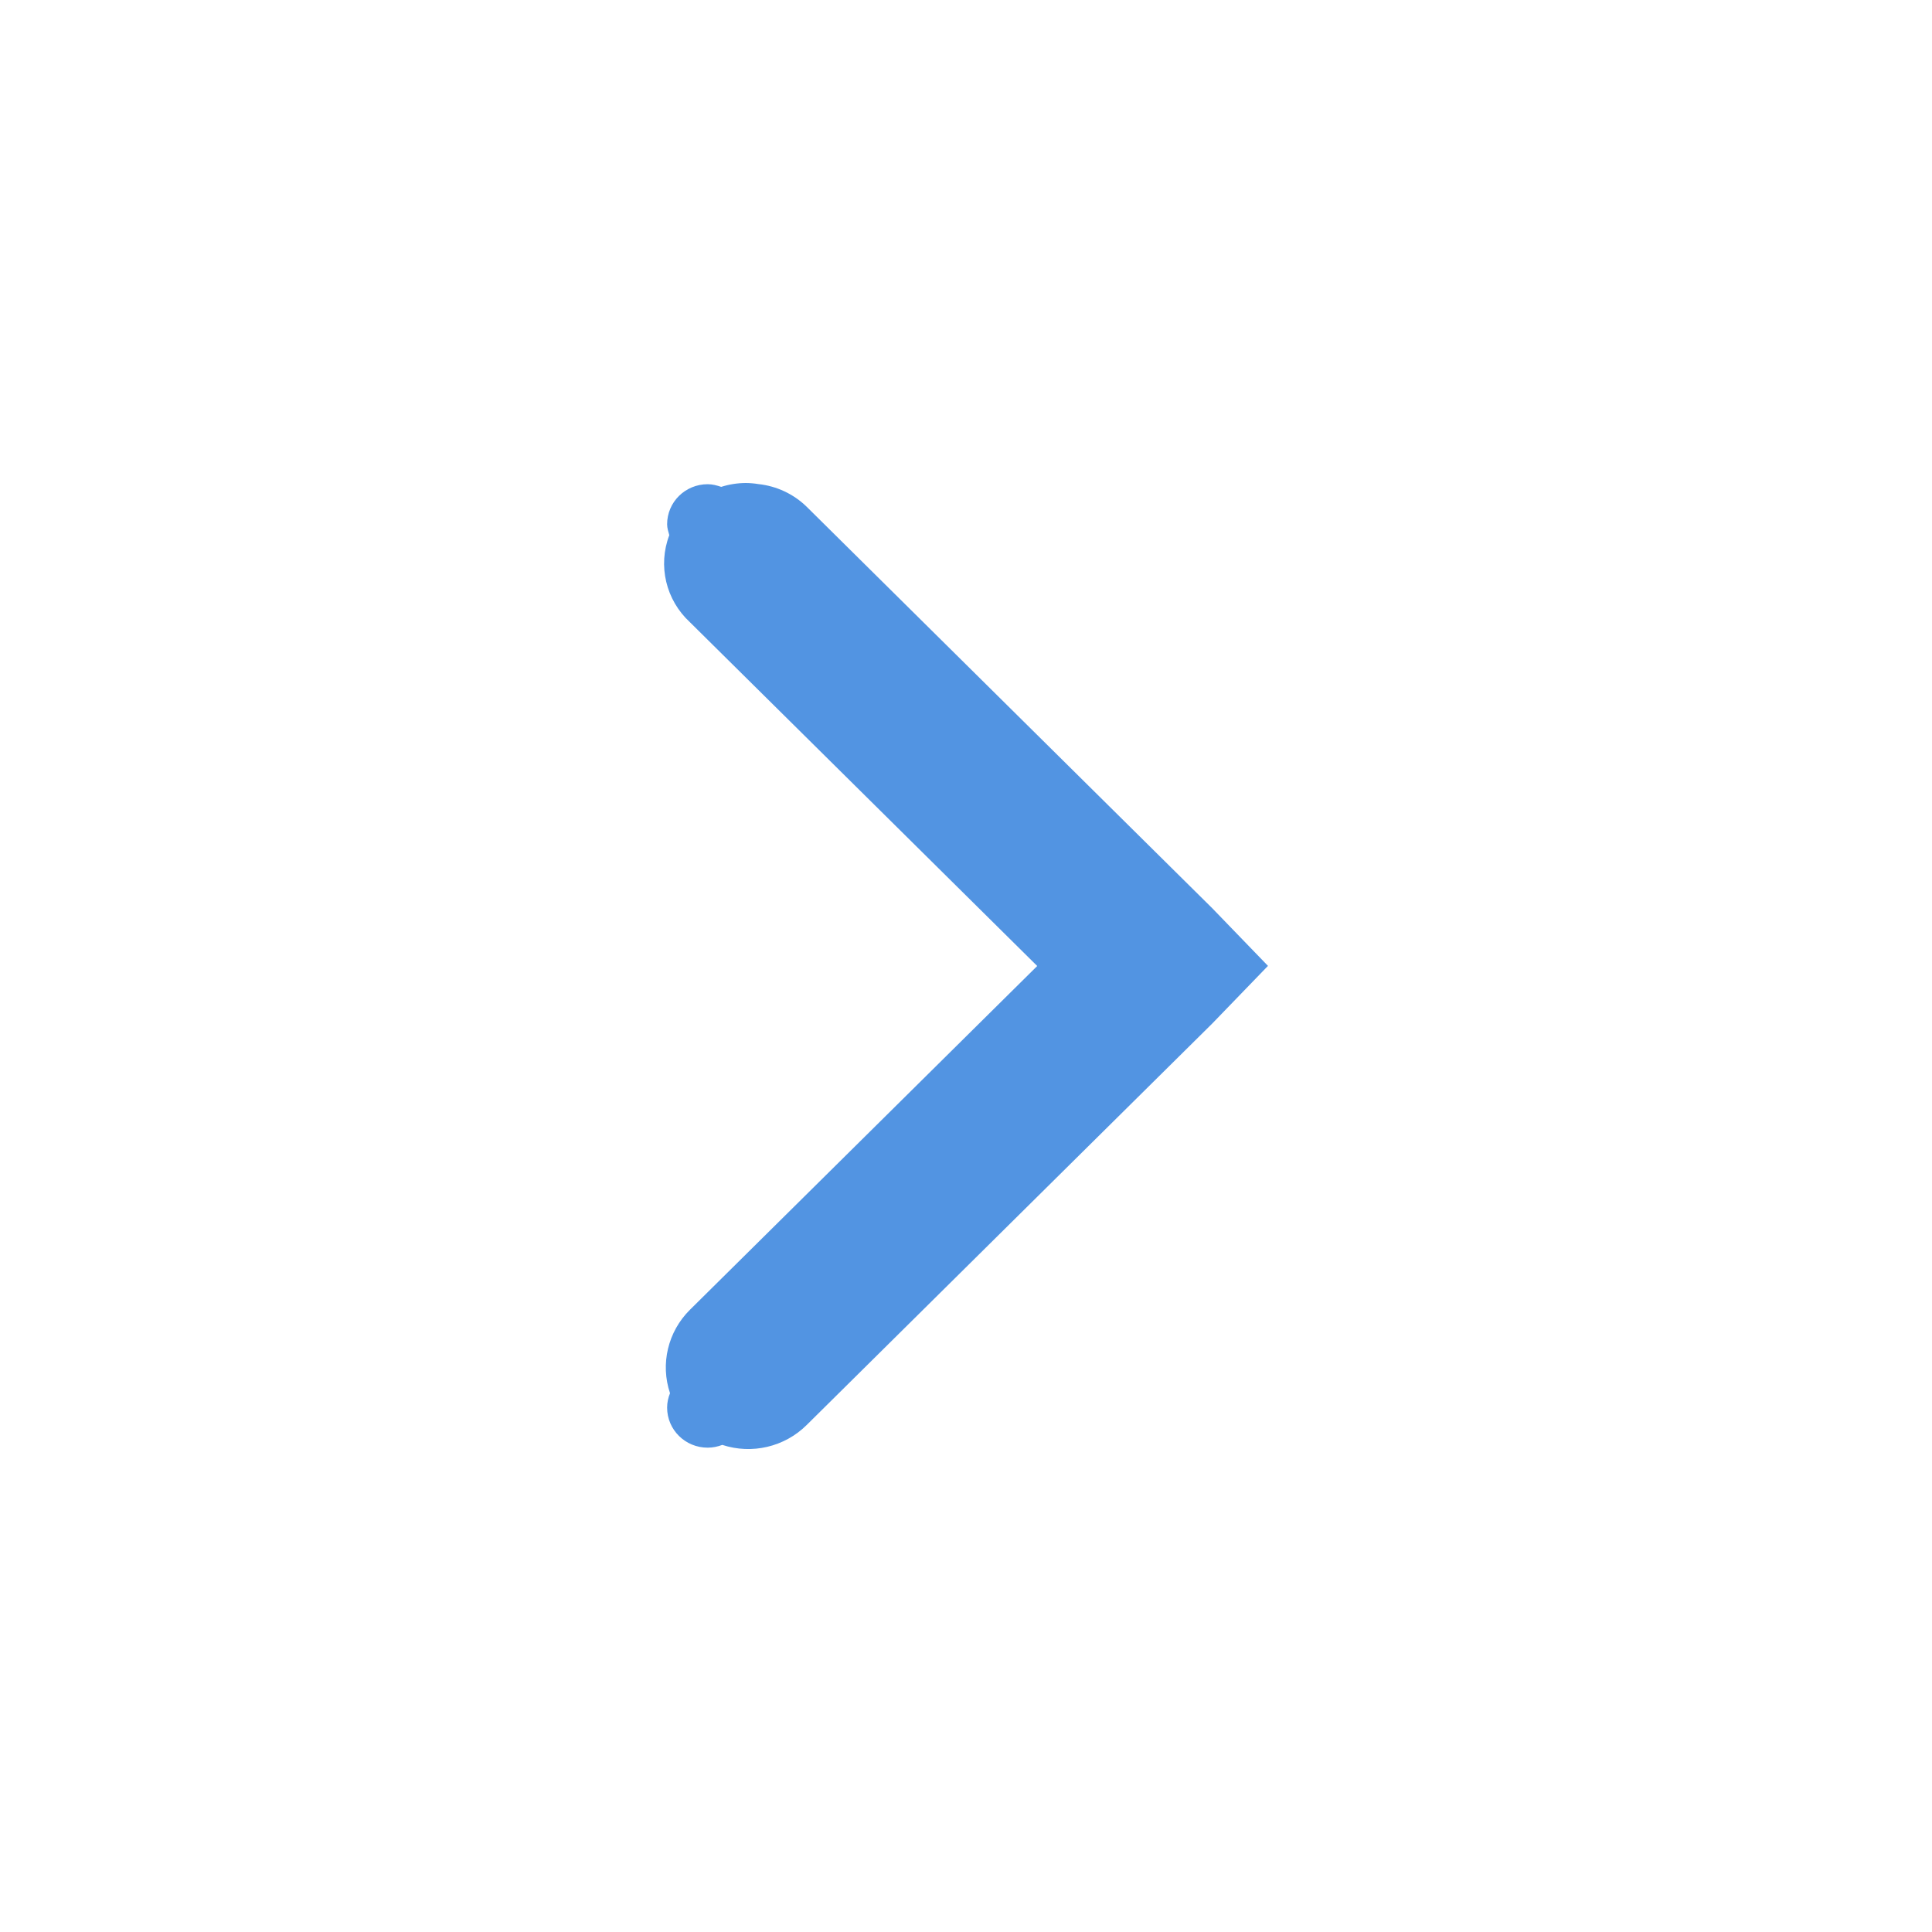
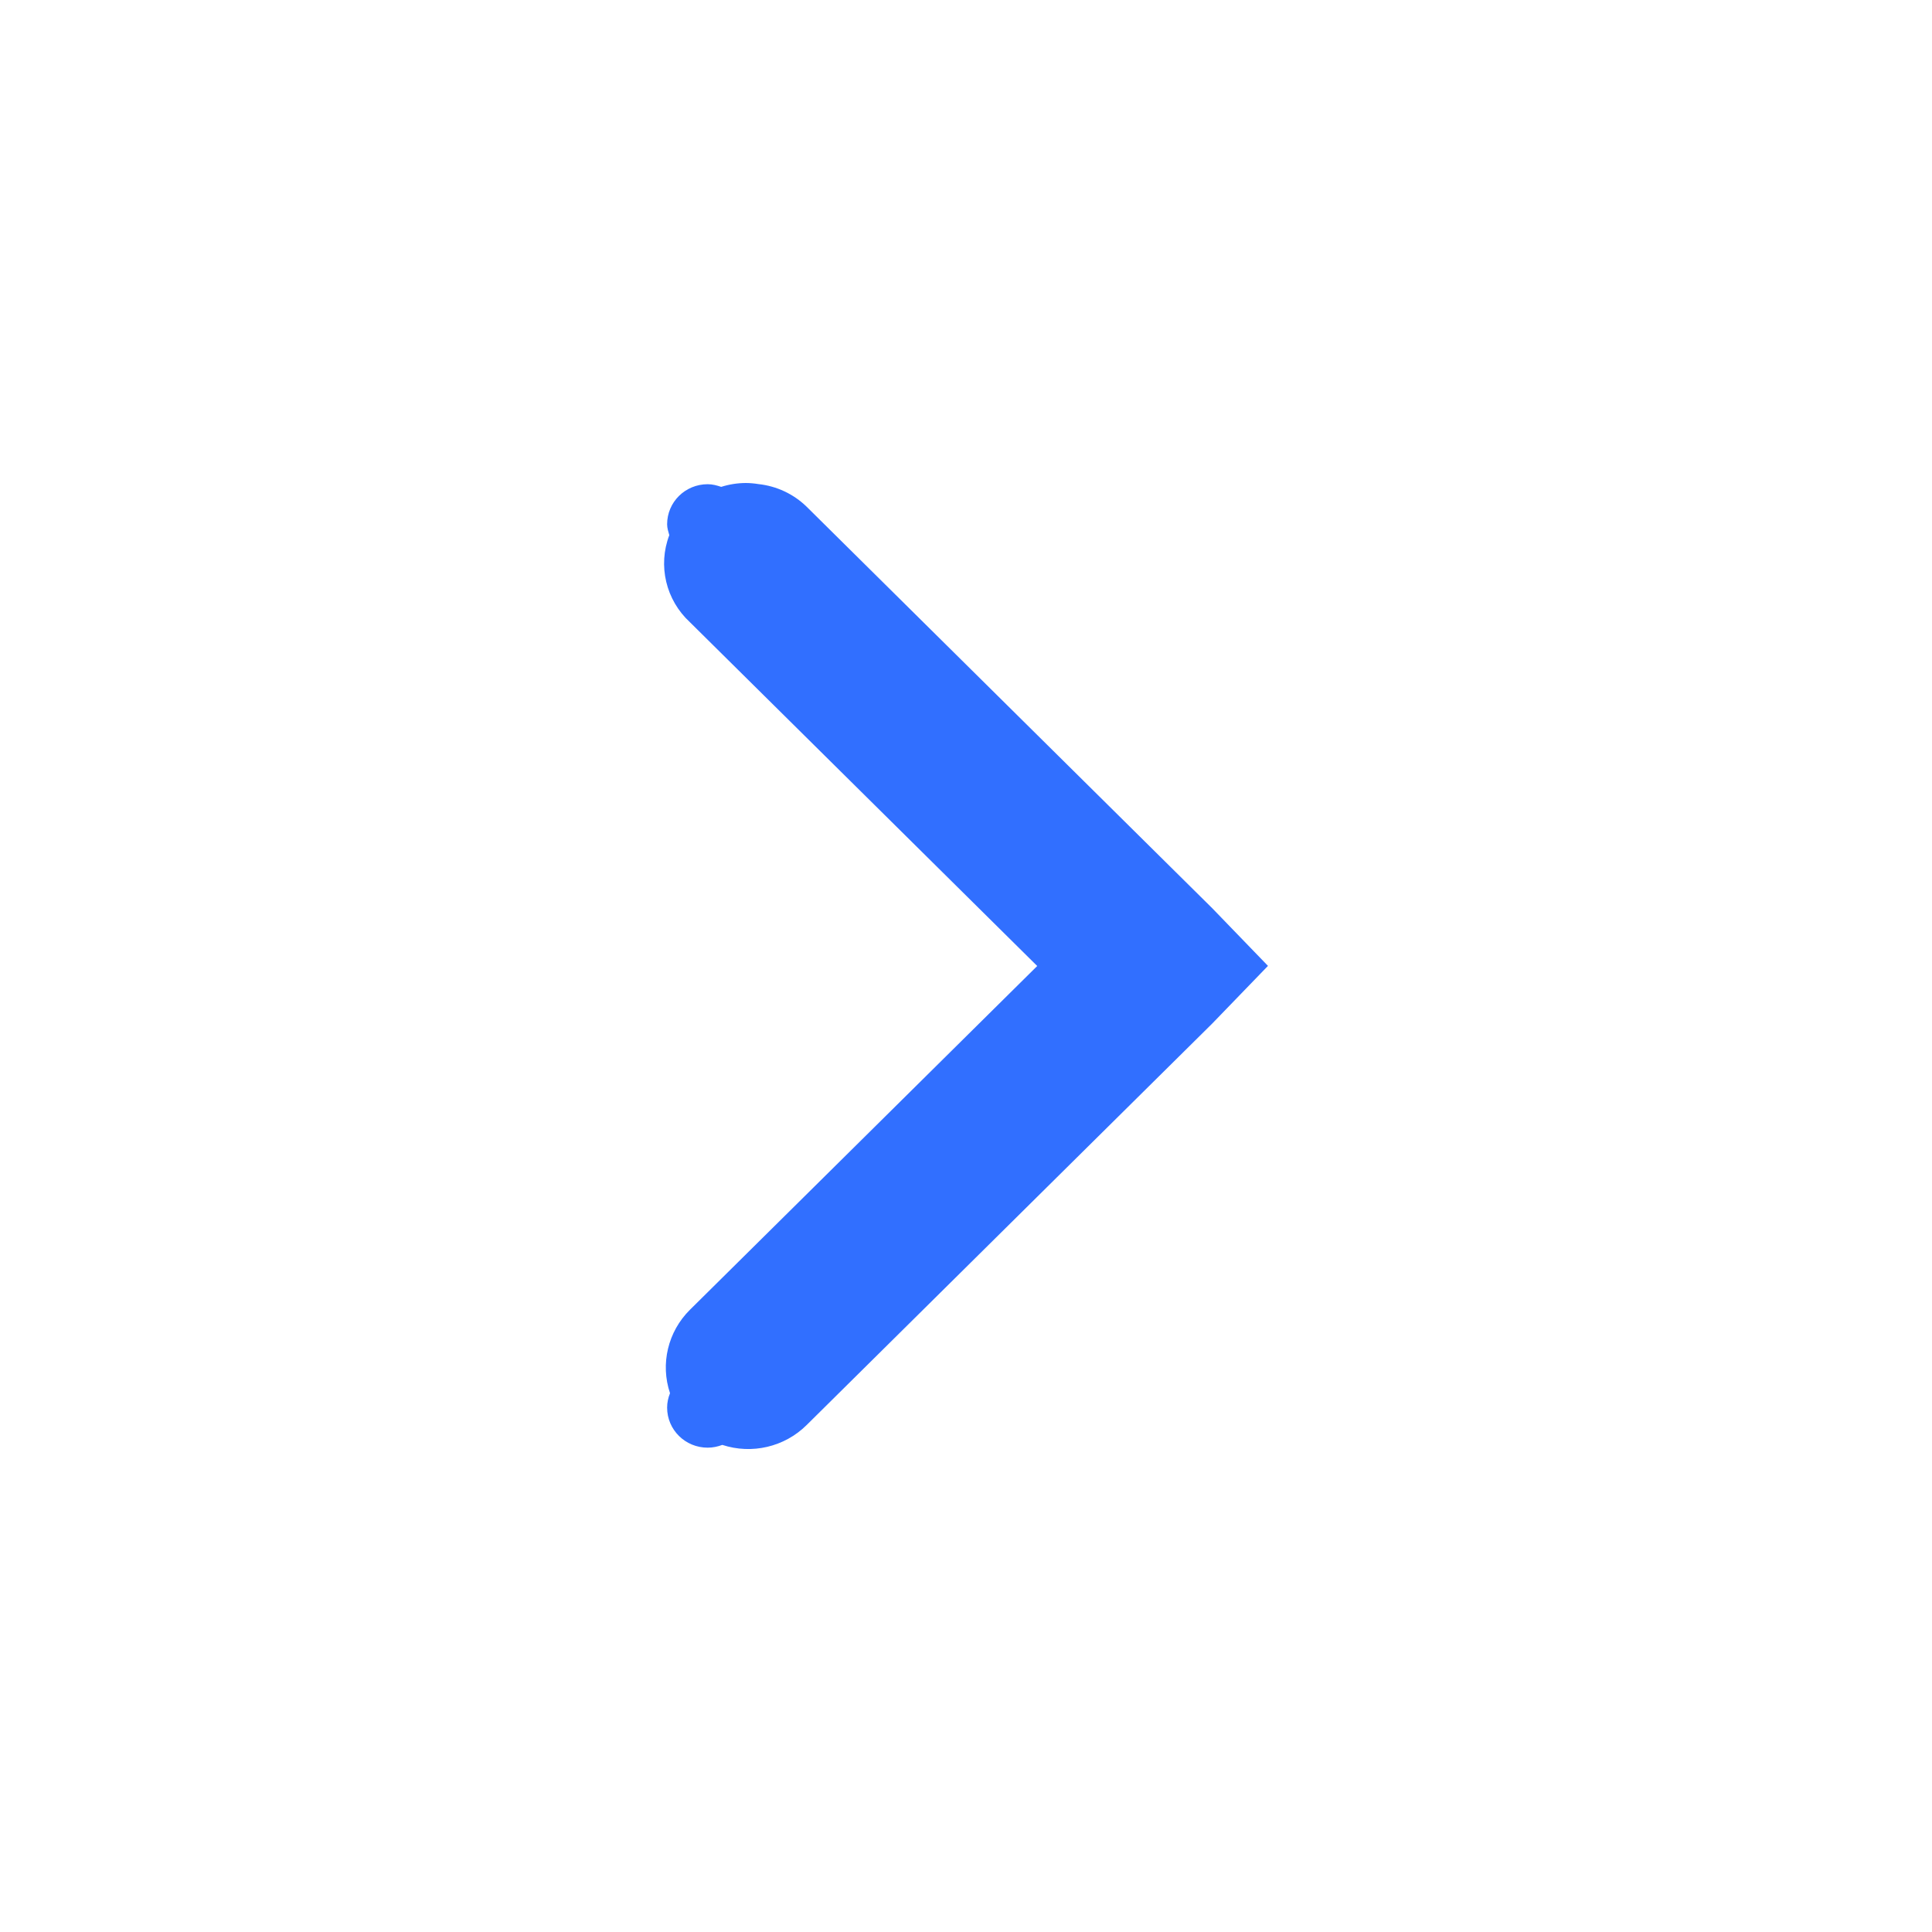
<svg xmlns="http://www.w3.org/2000/svg" height="16" id="svg7384" version="1.1" width="16">
  <defs id="defs7386" />
  <g id="layer9" style="display:inline" transform="translate(-100.0002,-747)" />
  <g id="layer10" transform="translate(-100.0002,-747)" />
  <g id="layer11" transform="translate(-100.0002,-747)" />
  <g id="layer13" transform="translate(-100.0002,-747)" />
  <g id="layer14" transform="translate(-100.0002,-747)" />
  <g id="layer15" style="display:inline" transform="translate(-100.0002,-747)" />
  <g id="g71291" style="display:inline" transform="translate(-100.0002,-747)" />
  <g id="g4953" style="display:inline" transform="translate(-100.0002,-747)" />
  <g id="layer12" style="display:inline" transform="translate(-100.0002,-747)">
-     <path style="color:#000000;font-style:normal;font-variant:normal;font-weight:normal;font-stretch:normal;font-size:medium;line-height:normal;font-family:Sans;-inkscape-font-specification:Sans;text-indent:0;text-align:start;text-decoration:none;text-decoration-line:none;letter-spacing:normal;word-spacing:normal;text-transform:none;direction:ltr;block-progression:tb;writing-mode:lr-tb;baseline-shift:baseline;text-anchor:start;display:inline;overflow:visible;visibility:visible;fill:#5294e2;fill-opacity:1;stroke:none;stroke-width:2;marker:none;enable-background:accumulate" d="m 106.177,751 a 0.672,0.665 0 0 1 0.104,0.009 0.672,0.665 0 0 1 0.399,0.187 l 3.359,3.325 0.462,0.478 -0.462,0.478 -3.359,3.325 a 0.683,0.676 0 0 1 -0.698,0.164 c -0.037,0.014 -0.078,0.023 -0.121,0.023 -0.186,0 -0.336,-0.148 -0.336,-0.332 0,-0.042 0.009,-0.082 0.024,-0.119 a 0.683,0.676 0 0 1 0.165,-0.691 l 2.876,-2.847 -2.876,-2.847 a 0.672,0.665 0 0 1 -0.171,-0.721 c -0.008,-0.029 -0.018,-0.058 -0.018,-0.09 0,-0.184 0.15,-0.332 0.336,-0.332 0.04,0 0.076,0.01 0.112,0.022 A 0.672,0.665 0 0 1 106.177,751 Z" id="path6040" />
+     <path style="color:#000000;font-style:normal;font-variant:normal;font-weight:normal;font-stretch:normal;font-size:medium;line-height:normal;font-family:Sans;-inkscape-font-specification:Sans;text-indent:0;text-align:start;text-decoration:none;text-decoration-line:none;letter-spacing:normal;word-spacing:normal;text-transform:none;direction:ltr;block-progression:tb;writing-mode:lr-tb;baseline-shift:baseline;text-anchor:start;display:inline;overflow:visible;visibility:visible;fill:#316fff;fill-opacity:1;stroke:none;stroke-width:2;marker:none;enable-background:accumulate" d="m 106.177,751 a 0.672,0.665 0 0 1 0.104,0.009 0.672,0.665 0 0 1 0.399,0.187 l 3.359,3.325 0.462,0.478 -0.462,0.478 -3.359,3.325 a 0.683,0.676 0 0 1 -0.698,0.164 c -0.037,0.014 -0.078,0.023 -0.121,0.023 -0.186,0 -0.336,-0.148 -0.336,-0.332 0,-0.042 0.009,-0.082 0.024,-0.119 a 0.683,0.676 0 0 1 0.165,-0.691 l 2.876,-2.847 -2.876,-2.847 a 0.672,0.665 0 0 1 -0.171,-0.721 c -0.008,-0.029 -0.018,-0.058 -0.018,-0.09 0,-0.184 0.15,-0.332 0.336,-0.332 0.04,0 0.076,0.01 0.112,0.022 A 0.672,0.665 0 0 1 106.177,751 Z" id="path6040" />
  </g>
</svg>
